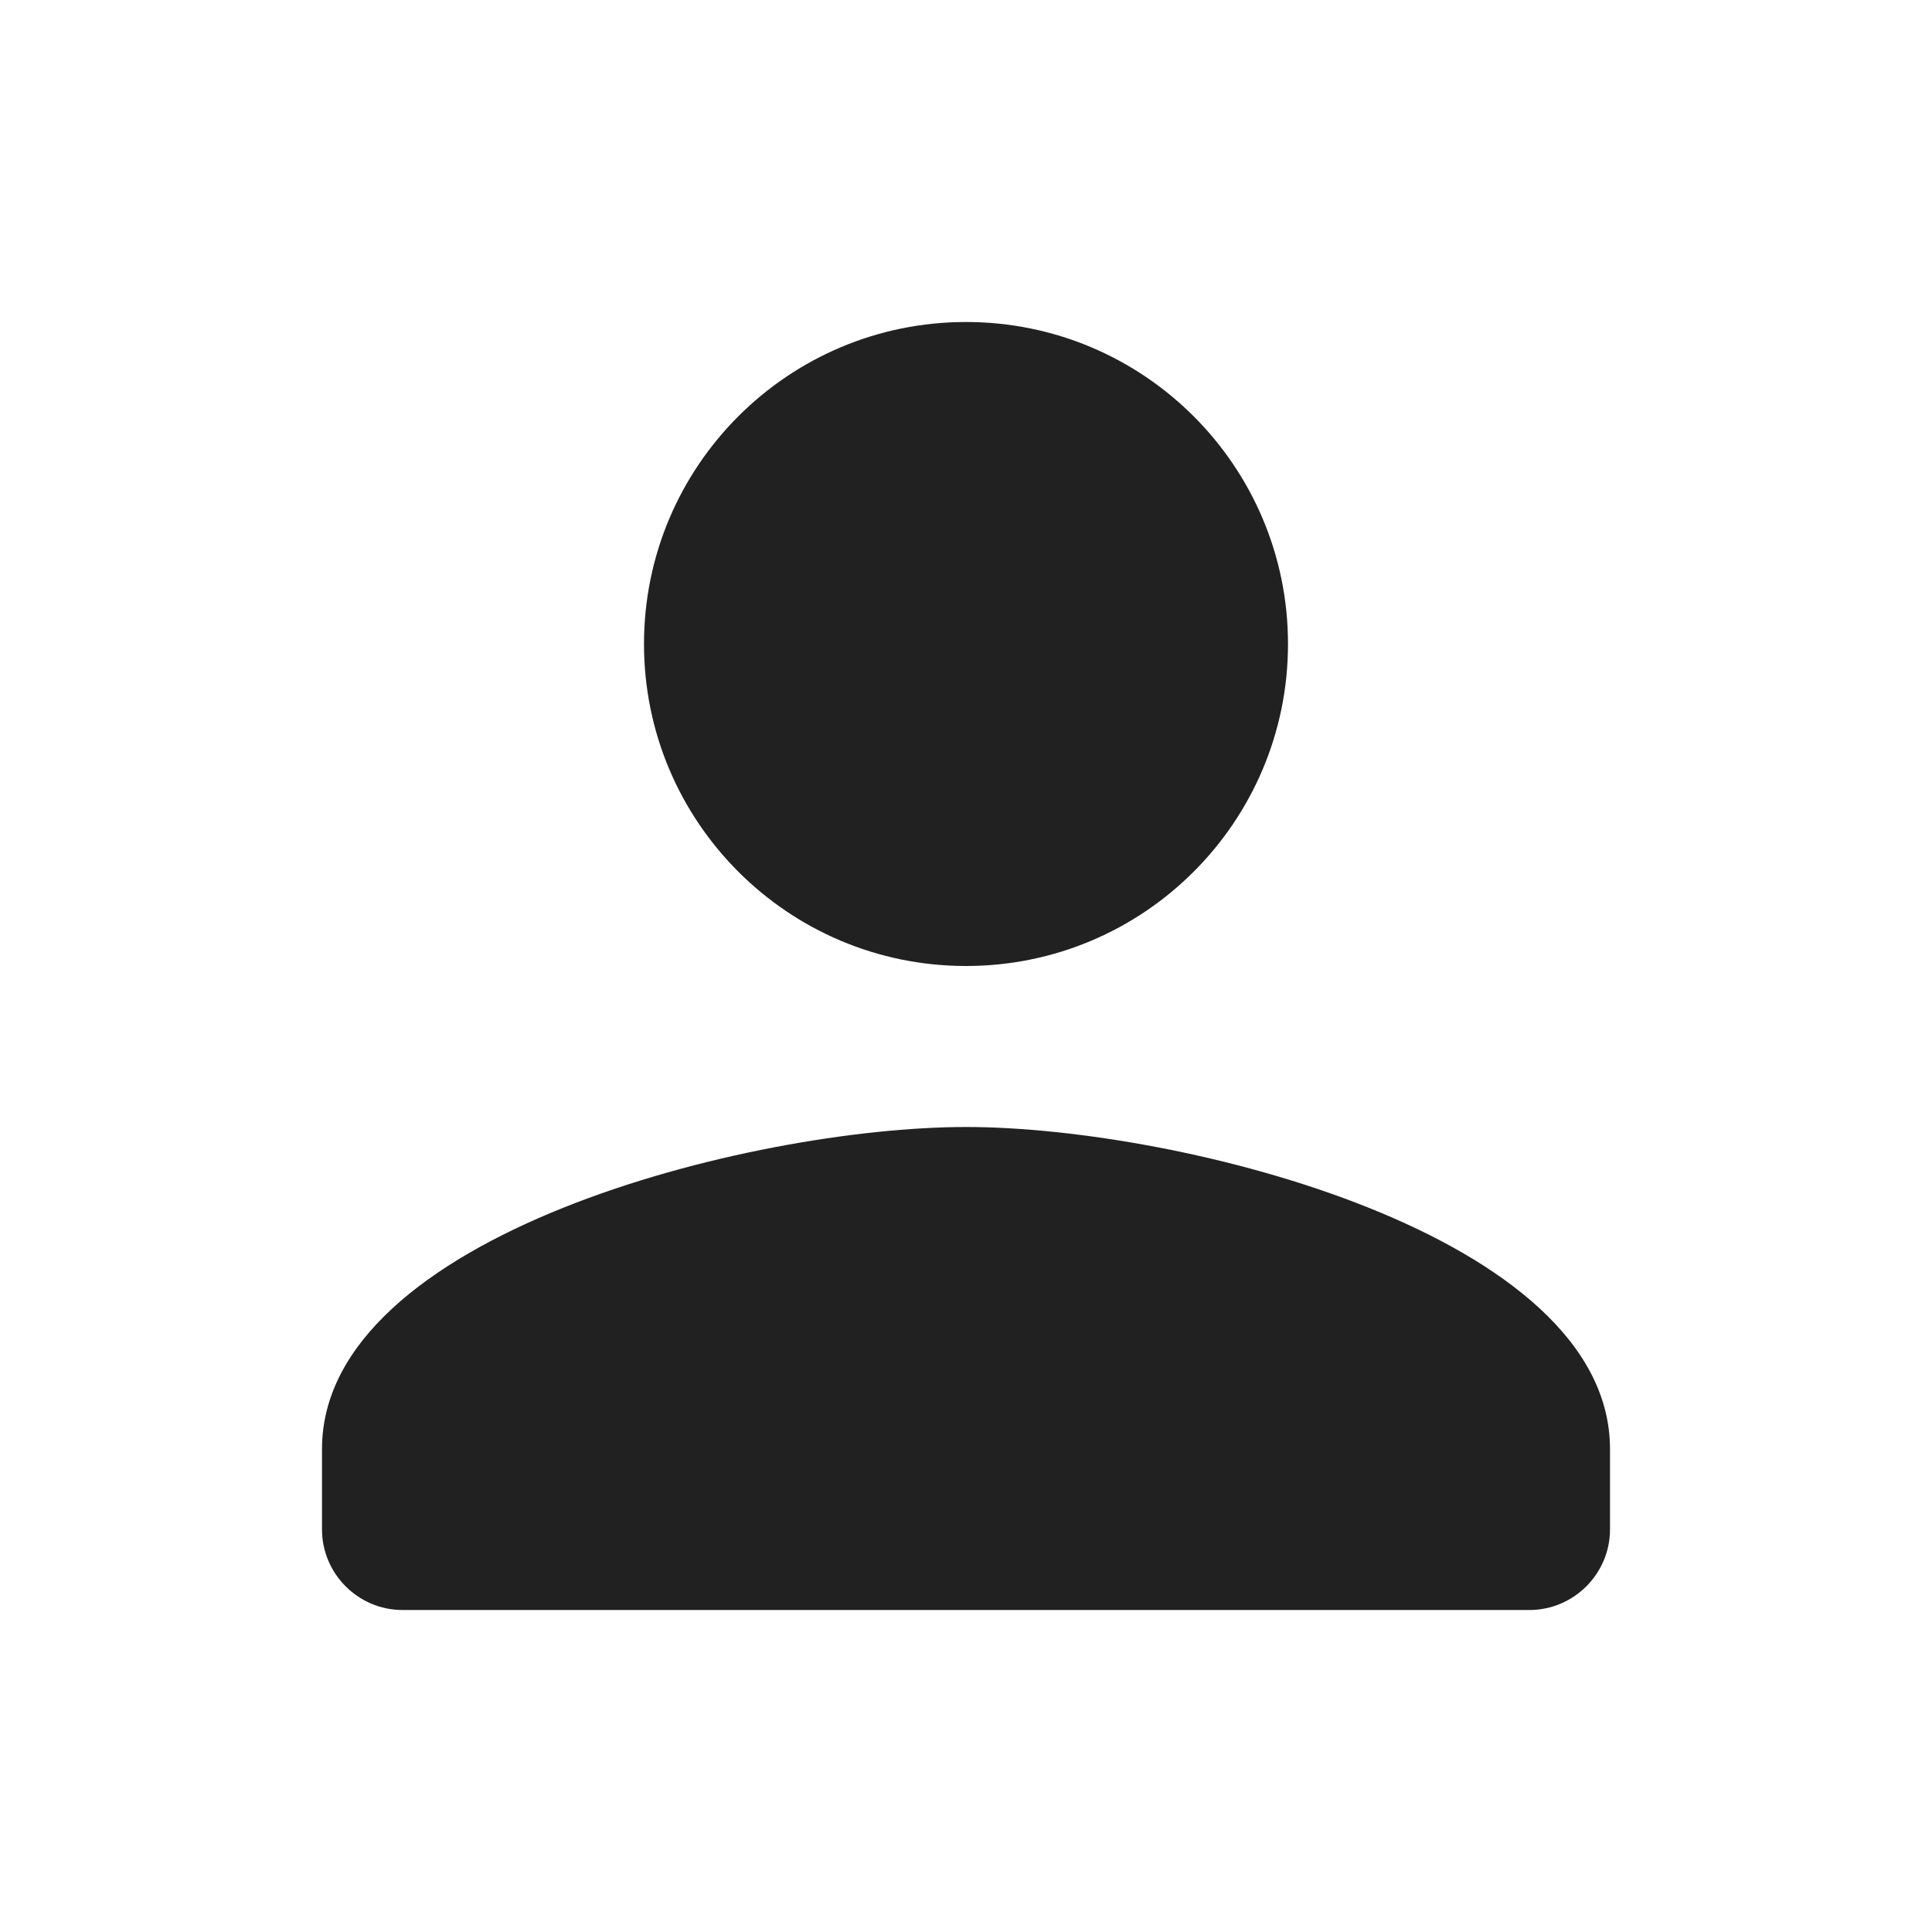
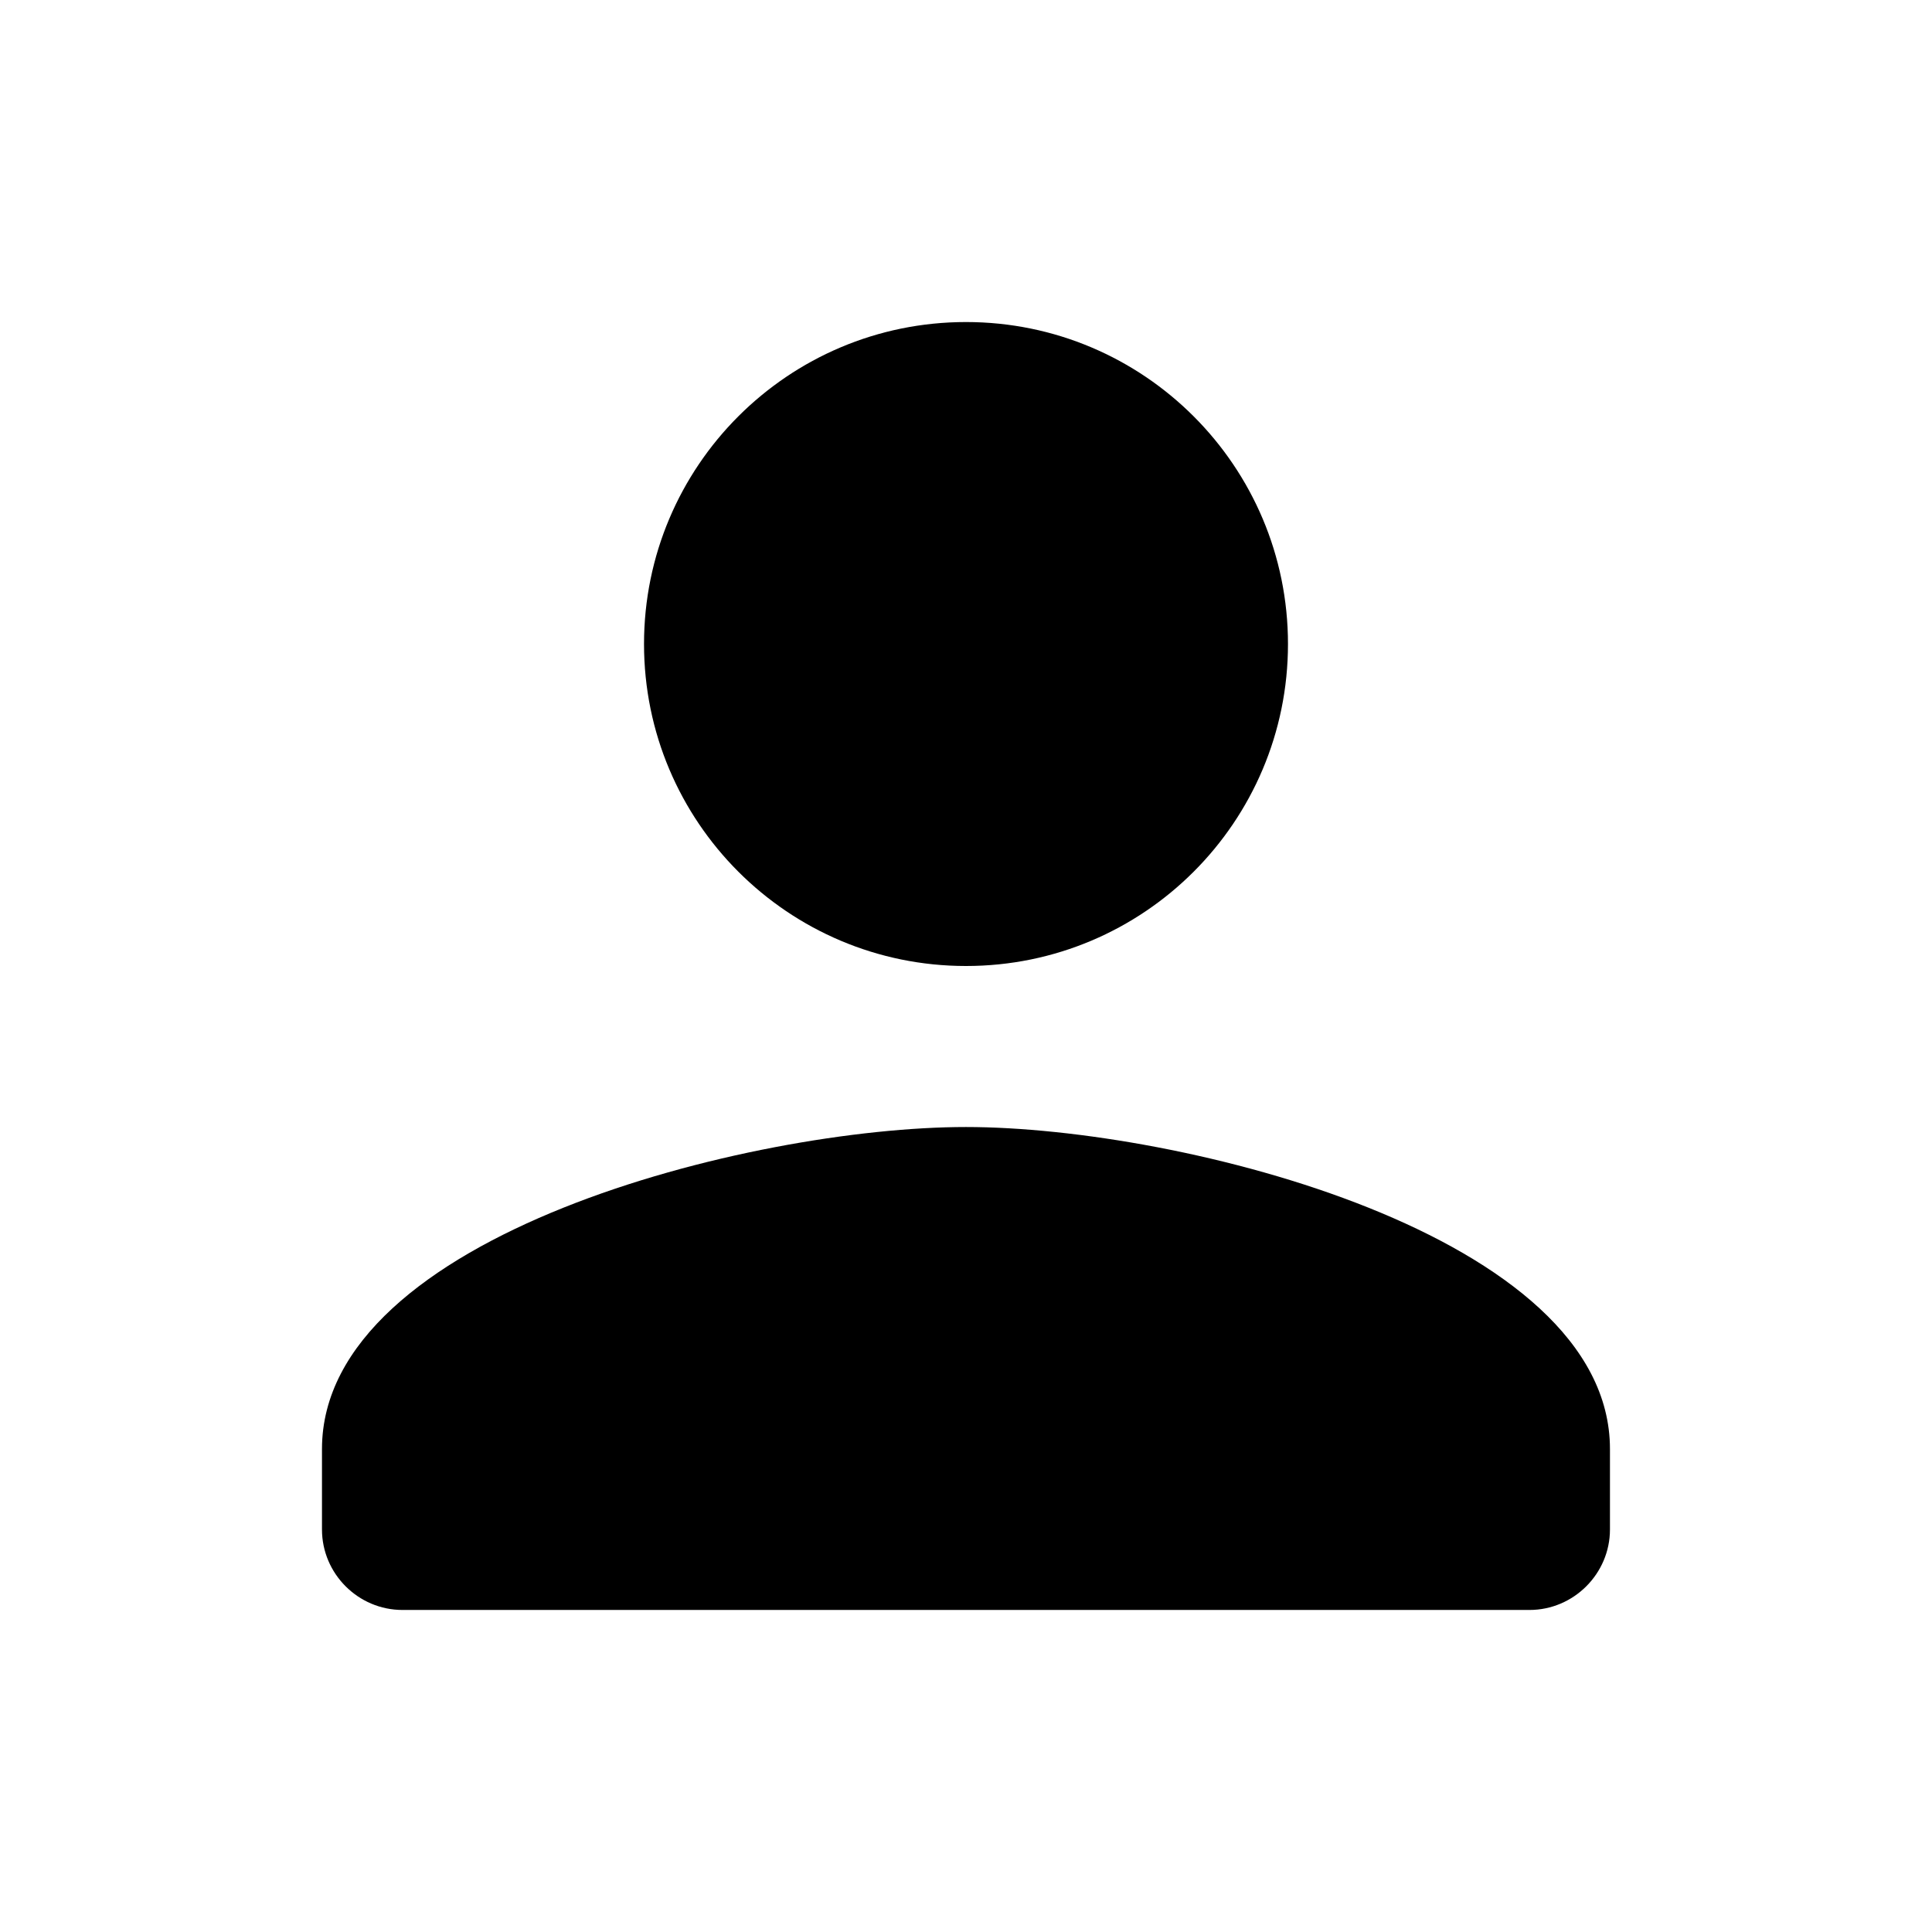
- <svg xmlns="http://www.w3.org/2000/svg" width="18" height="18" fill="none">
-   <path d="M9 9a3 3 0 100-6 3 3 0 100 6zm0 1.5c-2.003 0-6 1.005-6 3v.75c0 .412.337.75.75.75h10.5c.412 0 .75-.338.75-.75v-.75c0-1.995-3.998-3-6-3z" fill="#212121" />
+ <svg xmlns="http://www.w3.org/2000/svg" version="1.1" width="32" height="32" viewBox="0 0 32 32">
+   <path d="M16 16c2.946 0 5.333-2.388 5.333-5.333s-2.388-5.333-5.333-5.333v0c-2.946 0-5.333 2.388-5.333 5.333s2.388 5.333 5.333 5.333v0zM16 18.667c-3.561 0-10.667 1.787-10.667 5.333v1.333c0 0.732 0.599 1.333 1.333 1.333h18.667c0.732 0 1.333-0.601 1.333-1.333v-1.333c0-3.547-7.108-5.333-10.667-5.333z" />
</svg>
